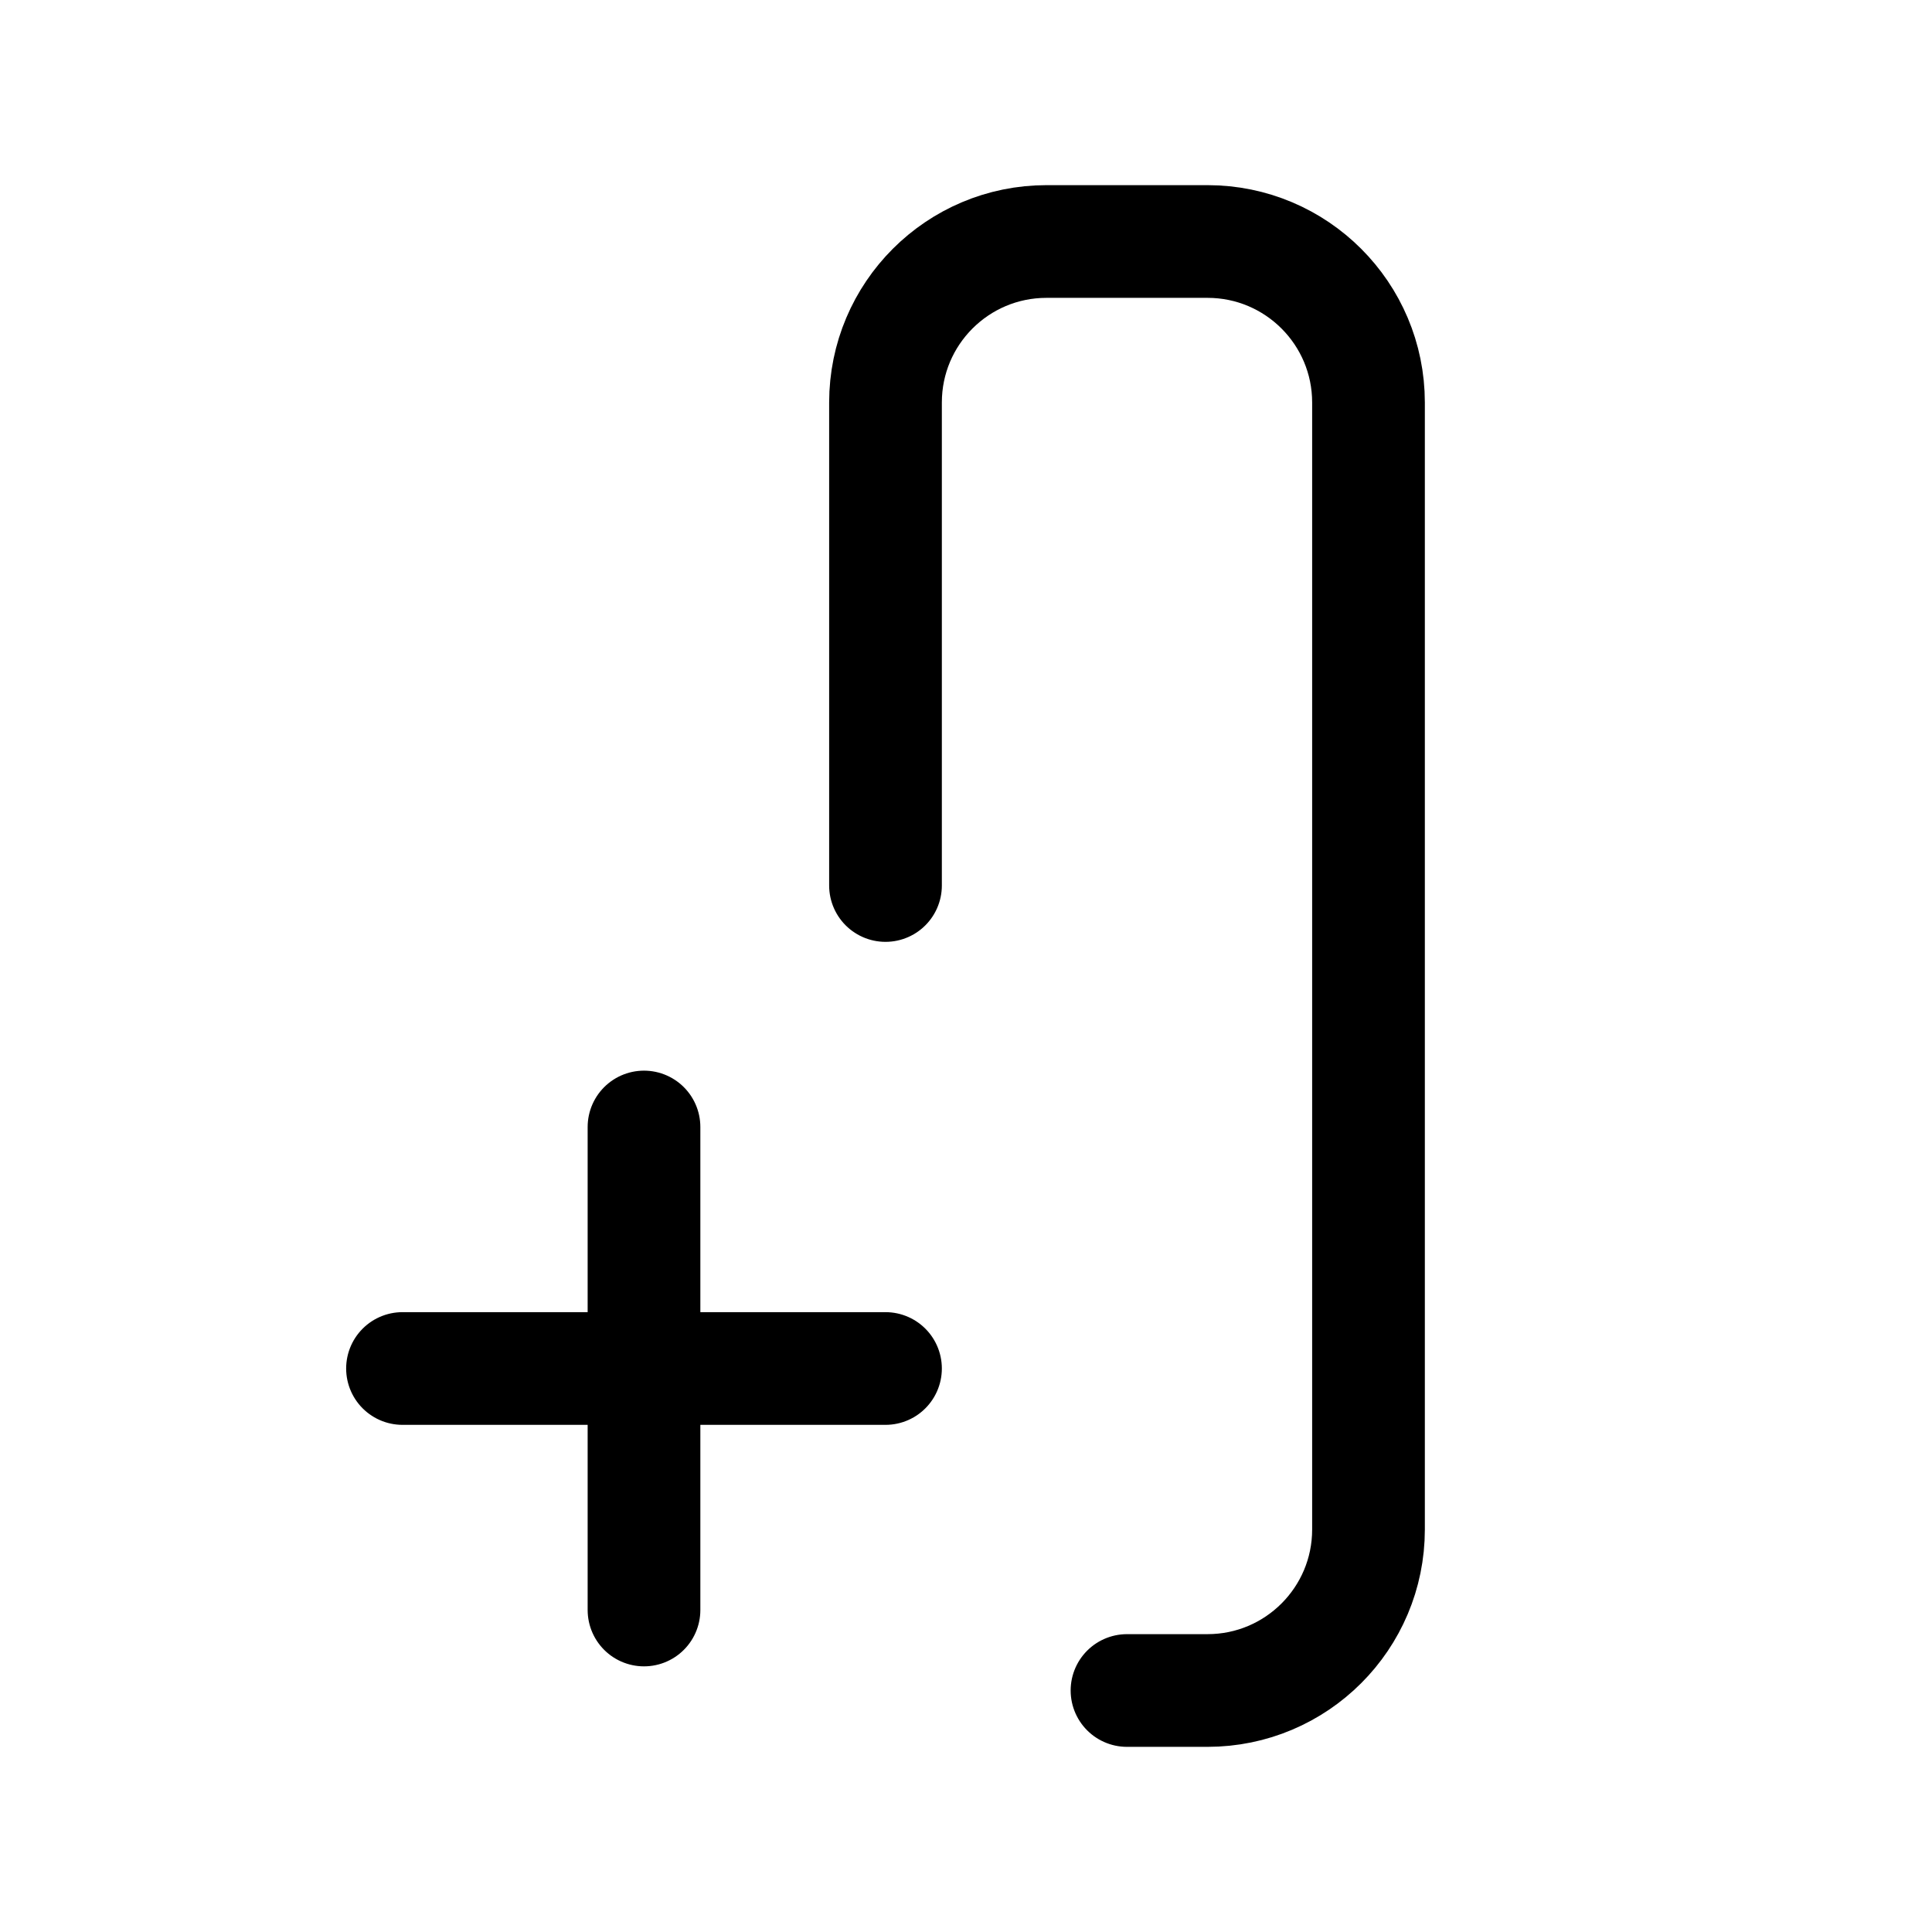
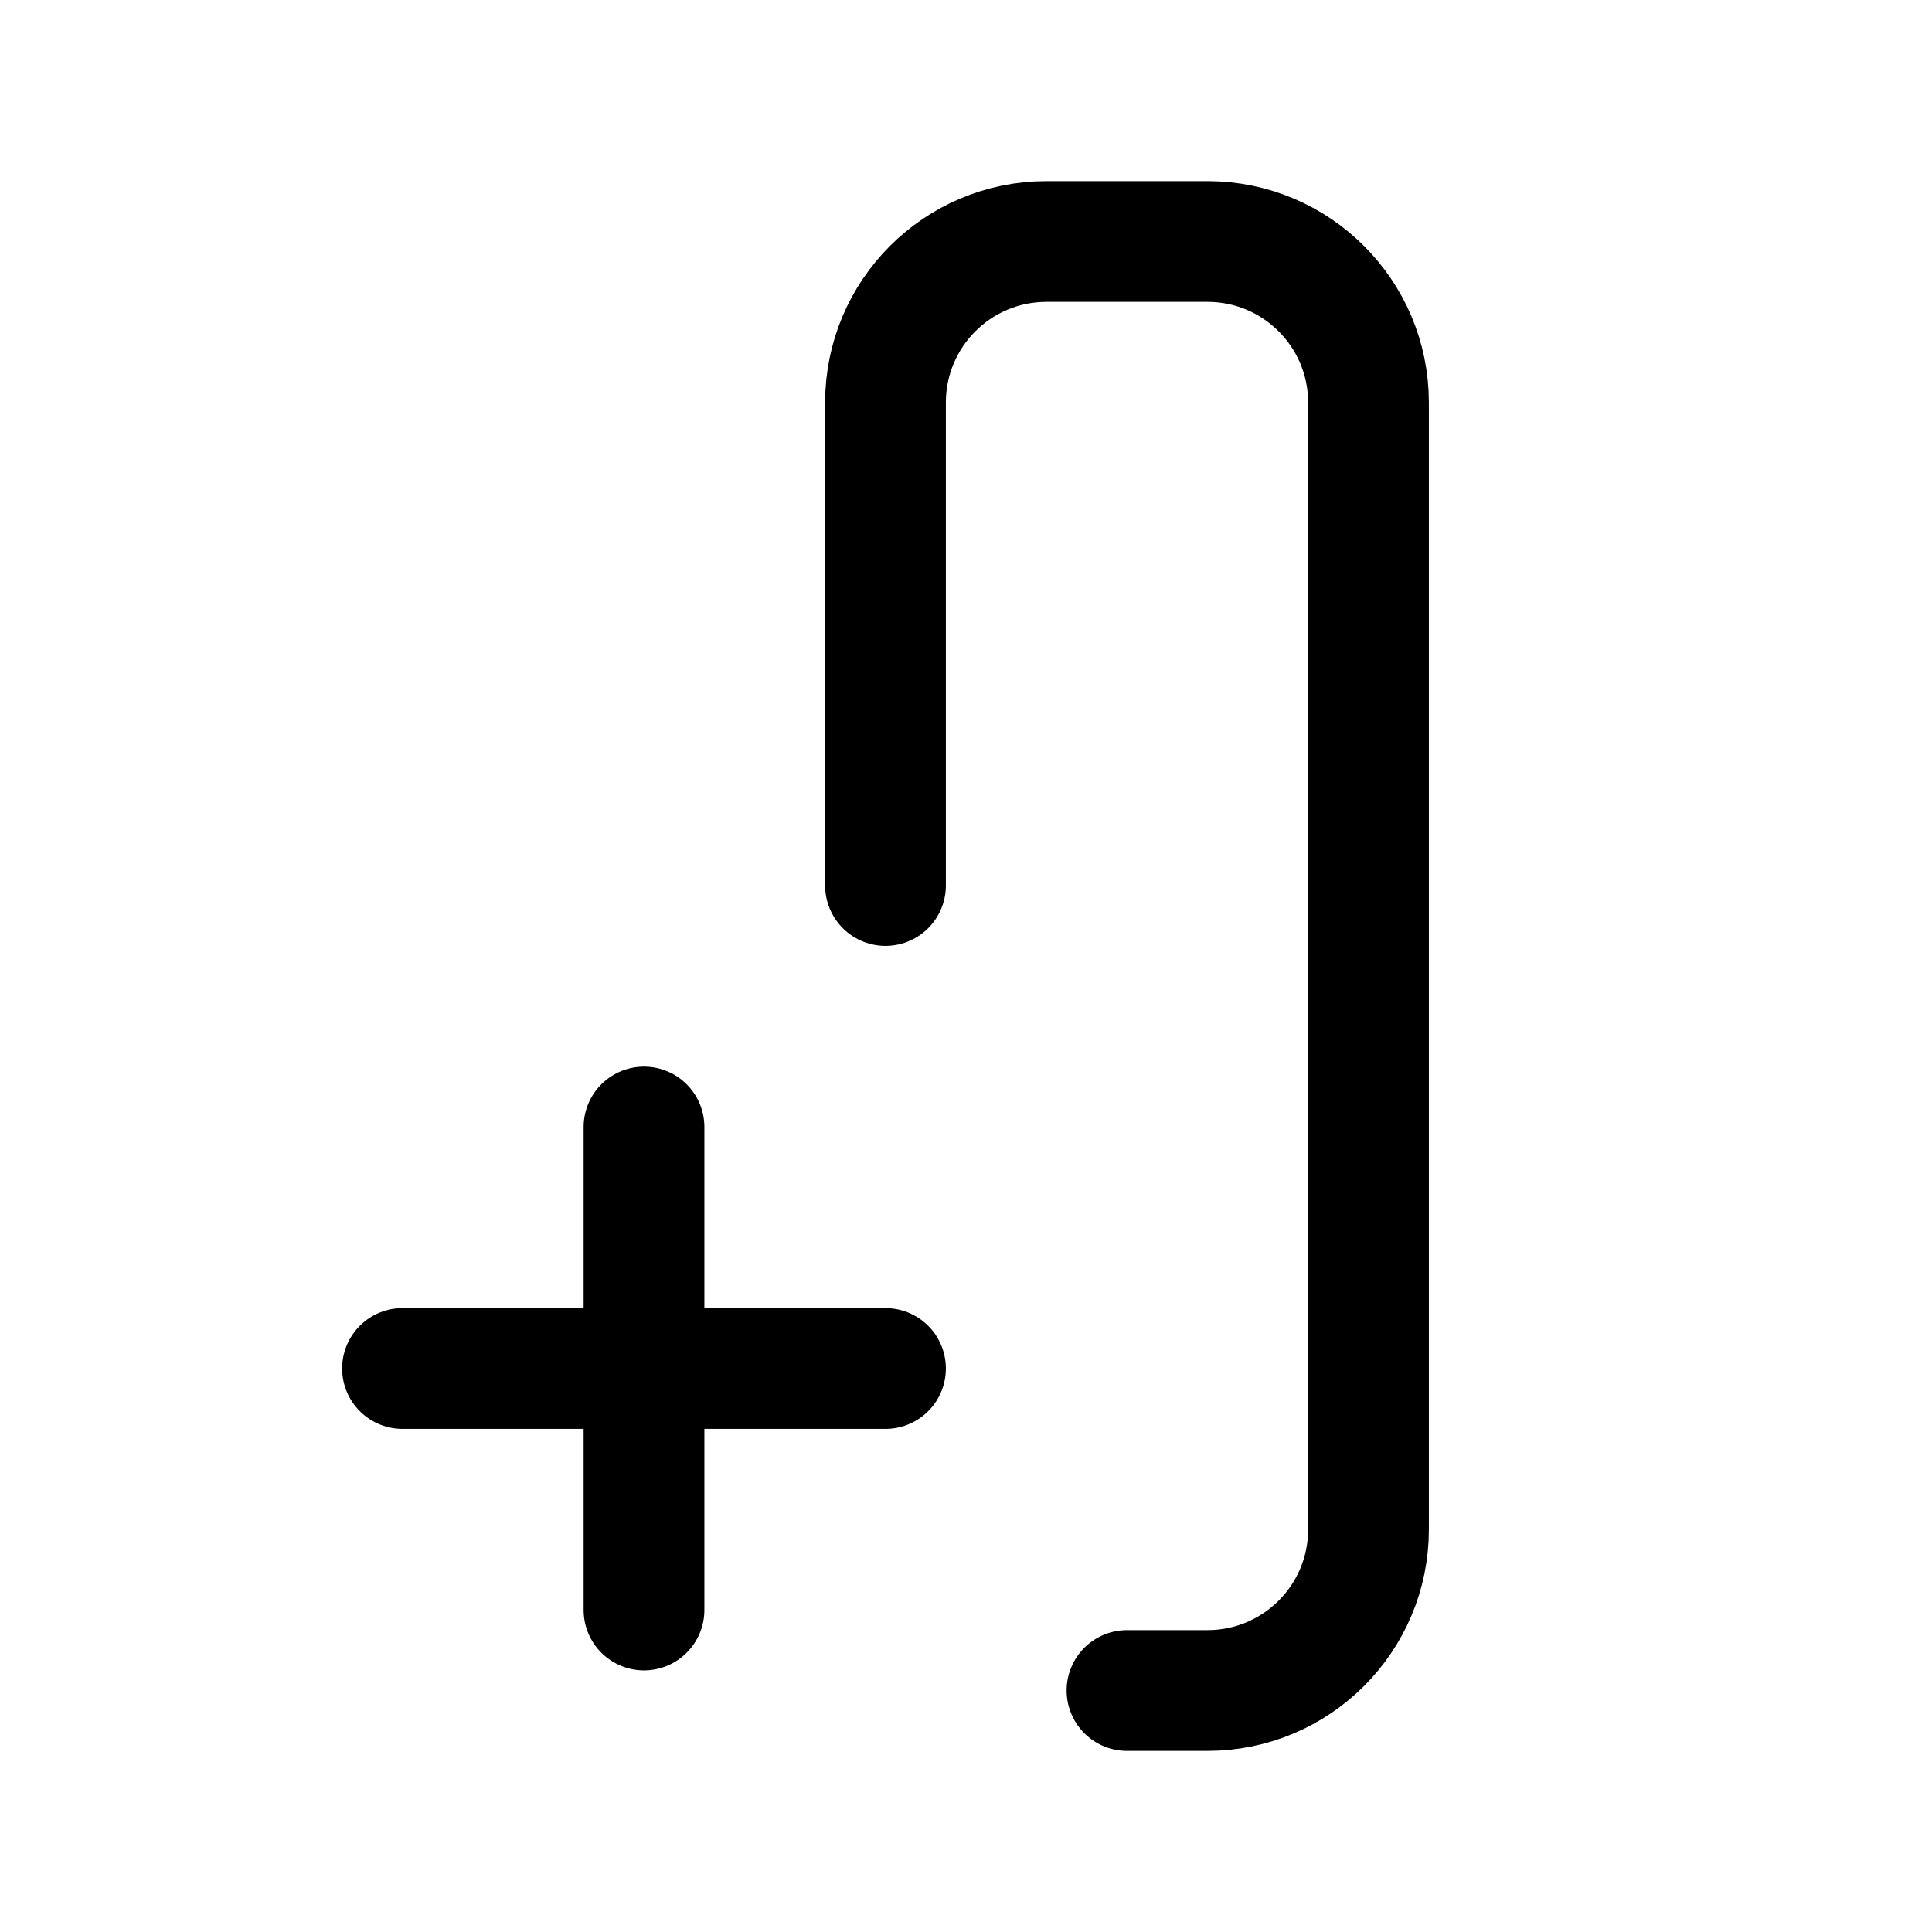
<svg xmlns="http://www.w3.org/2000/svg" width="24" height="24" viewBox="0 0 24 24">
-   <path fill="none" stroke="currentColor" stroke-linecap="round" stroke-linejoin="round" stroke-width="1.4" d="M5 17h3m0 0h3m-3 0v-3m0 3v3m6 1h1a2 2 0 0 0 2-2V5a2 2 0 0 0-2-2h-2a2 2 0 0 0-2 2v6" />
+   <path fill="none" stroke="currentColor" stroke-linecap="round" stroke-linejoin="round" stroke-width="1.5" d="M5 17h3m0 0h3m-3 0v-3m0 3v3m6 1h1a2 2 0 0 0 2-2V5a2 2 0 0 0-2-2h-2a2 2 0 0 0-2 2v6" />
</svg>
